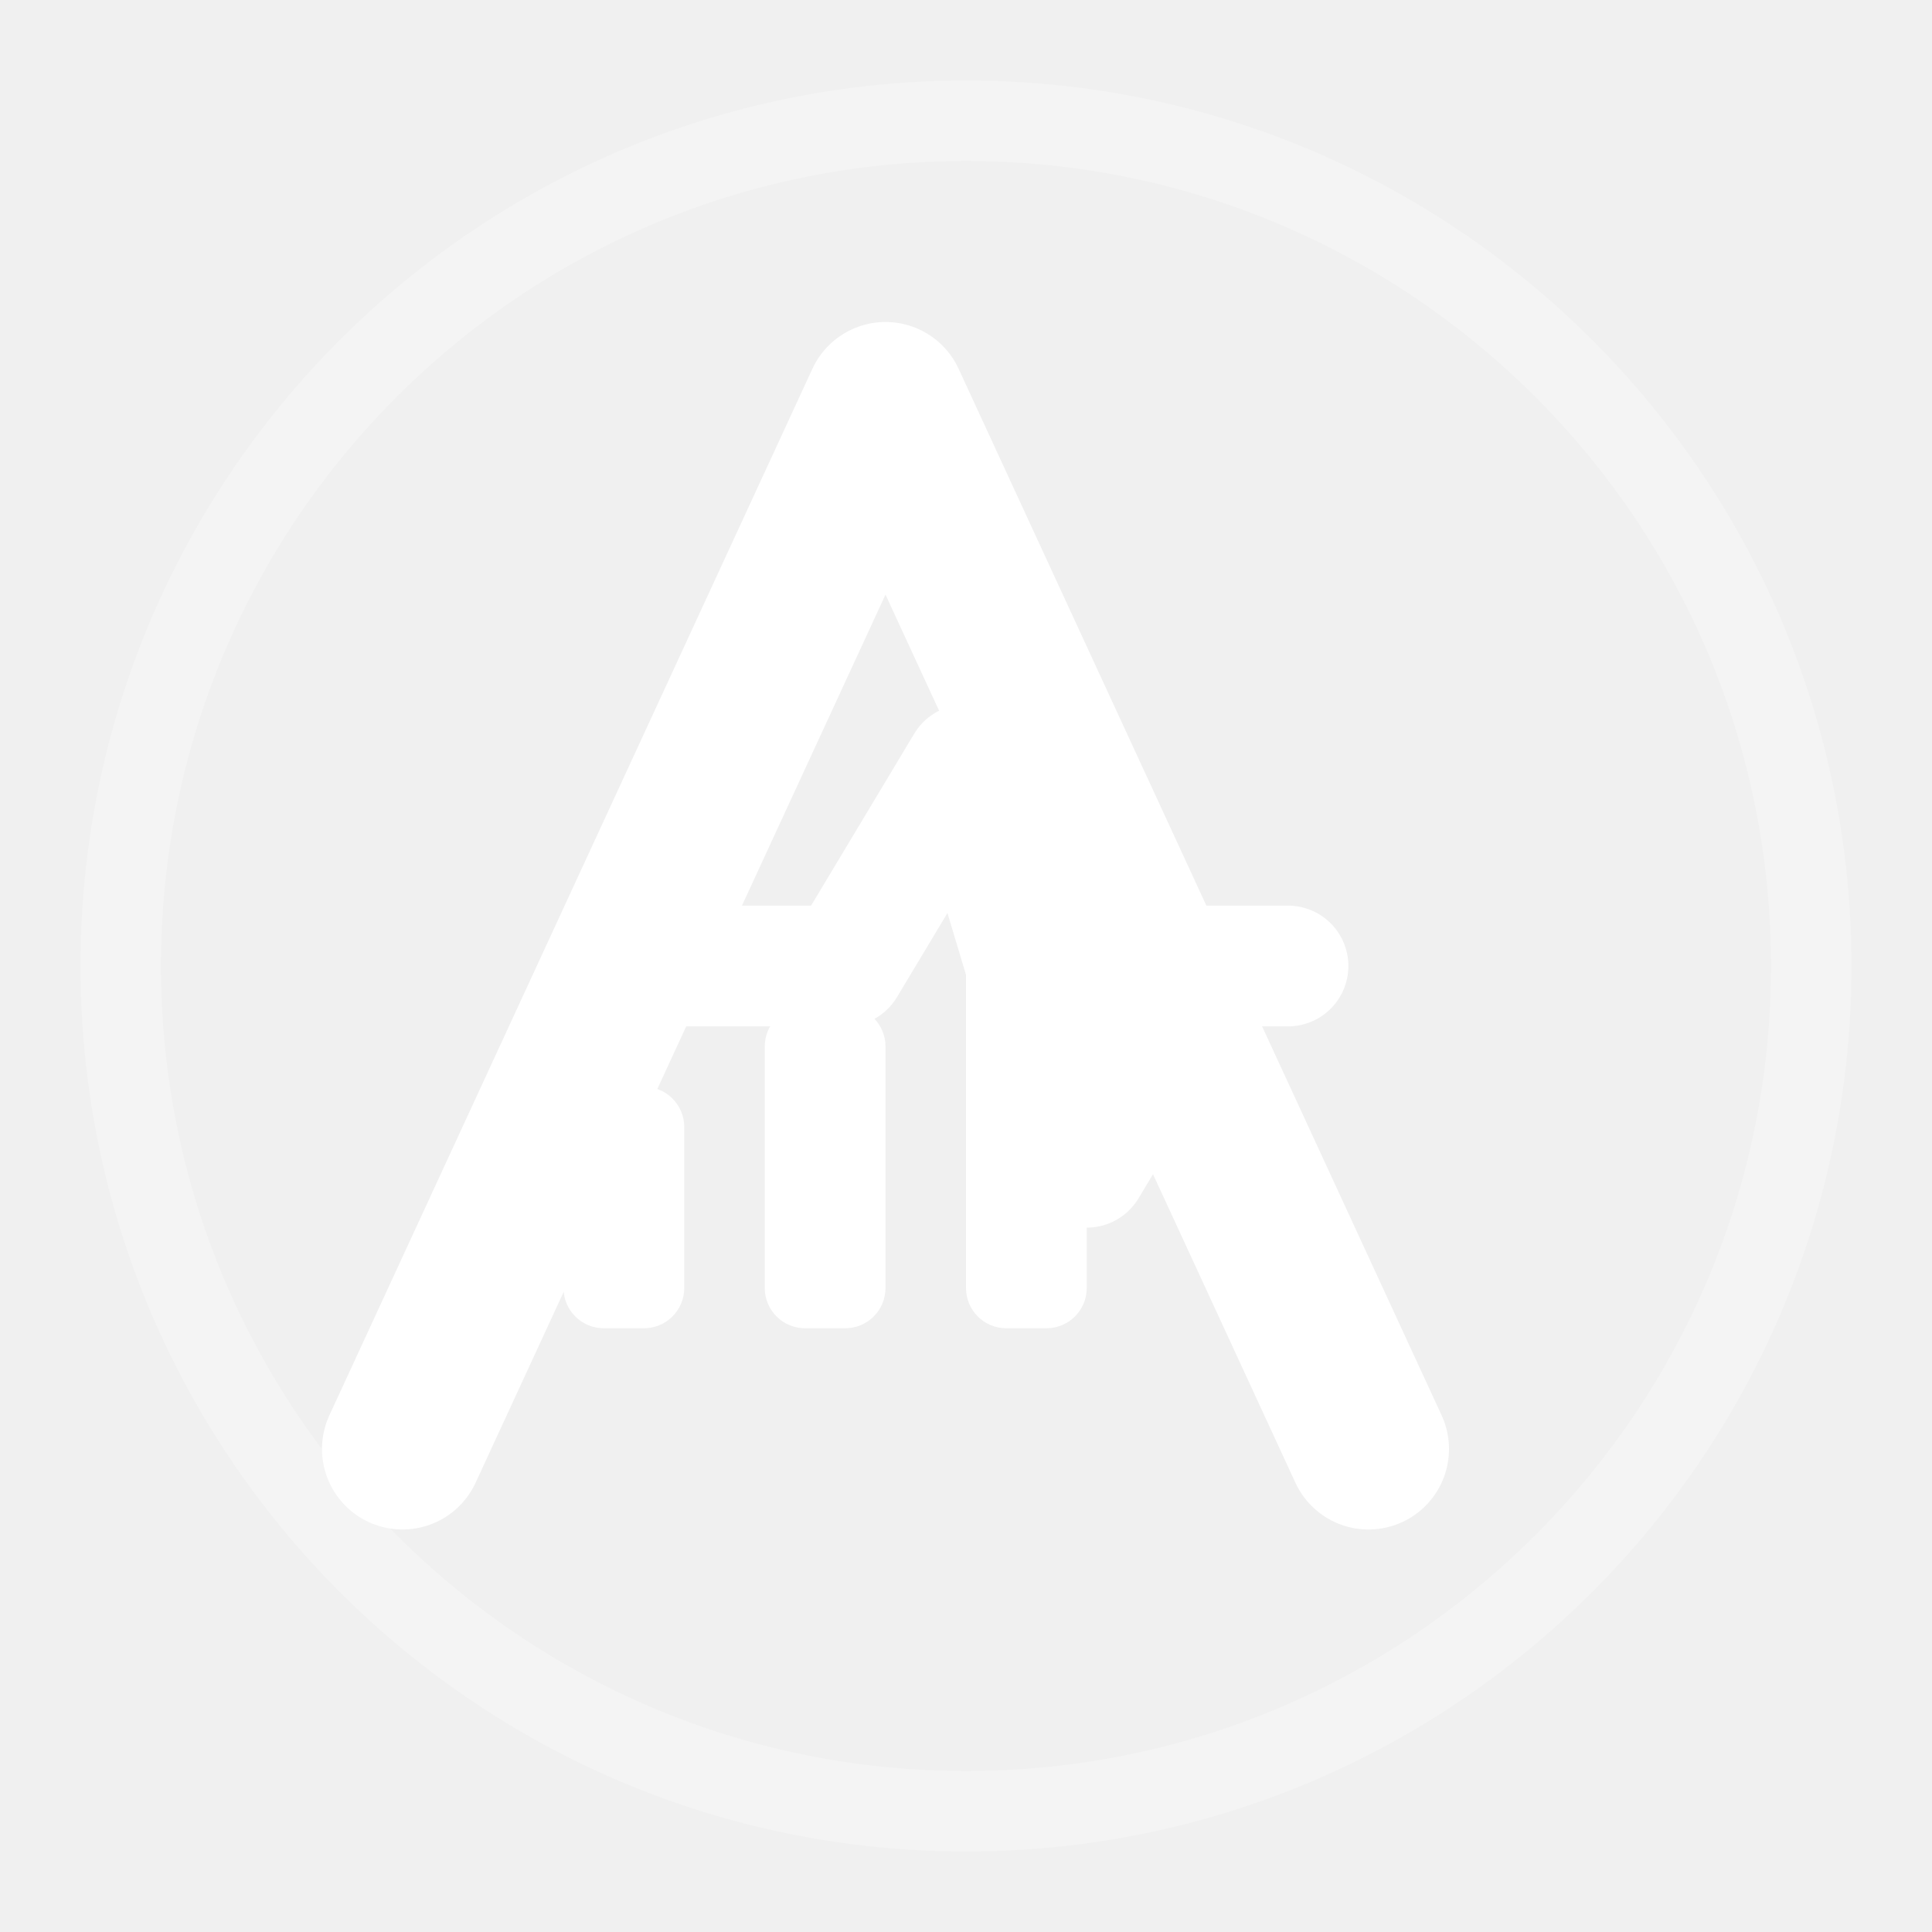
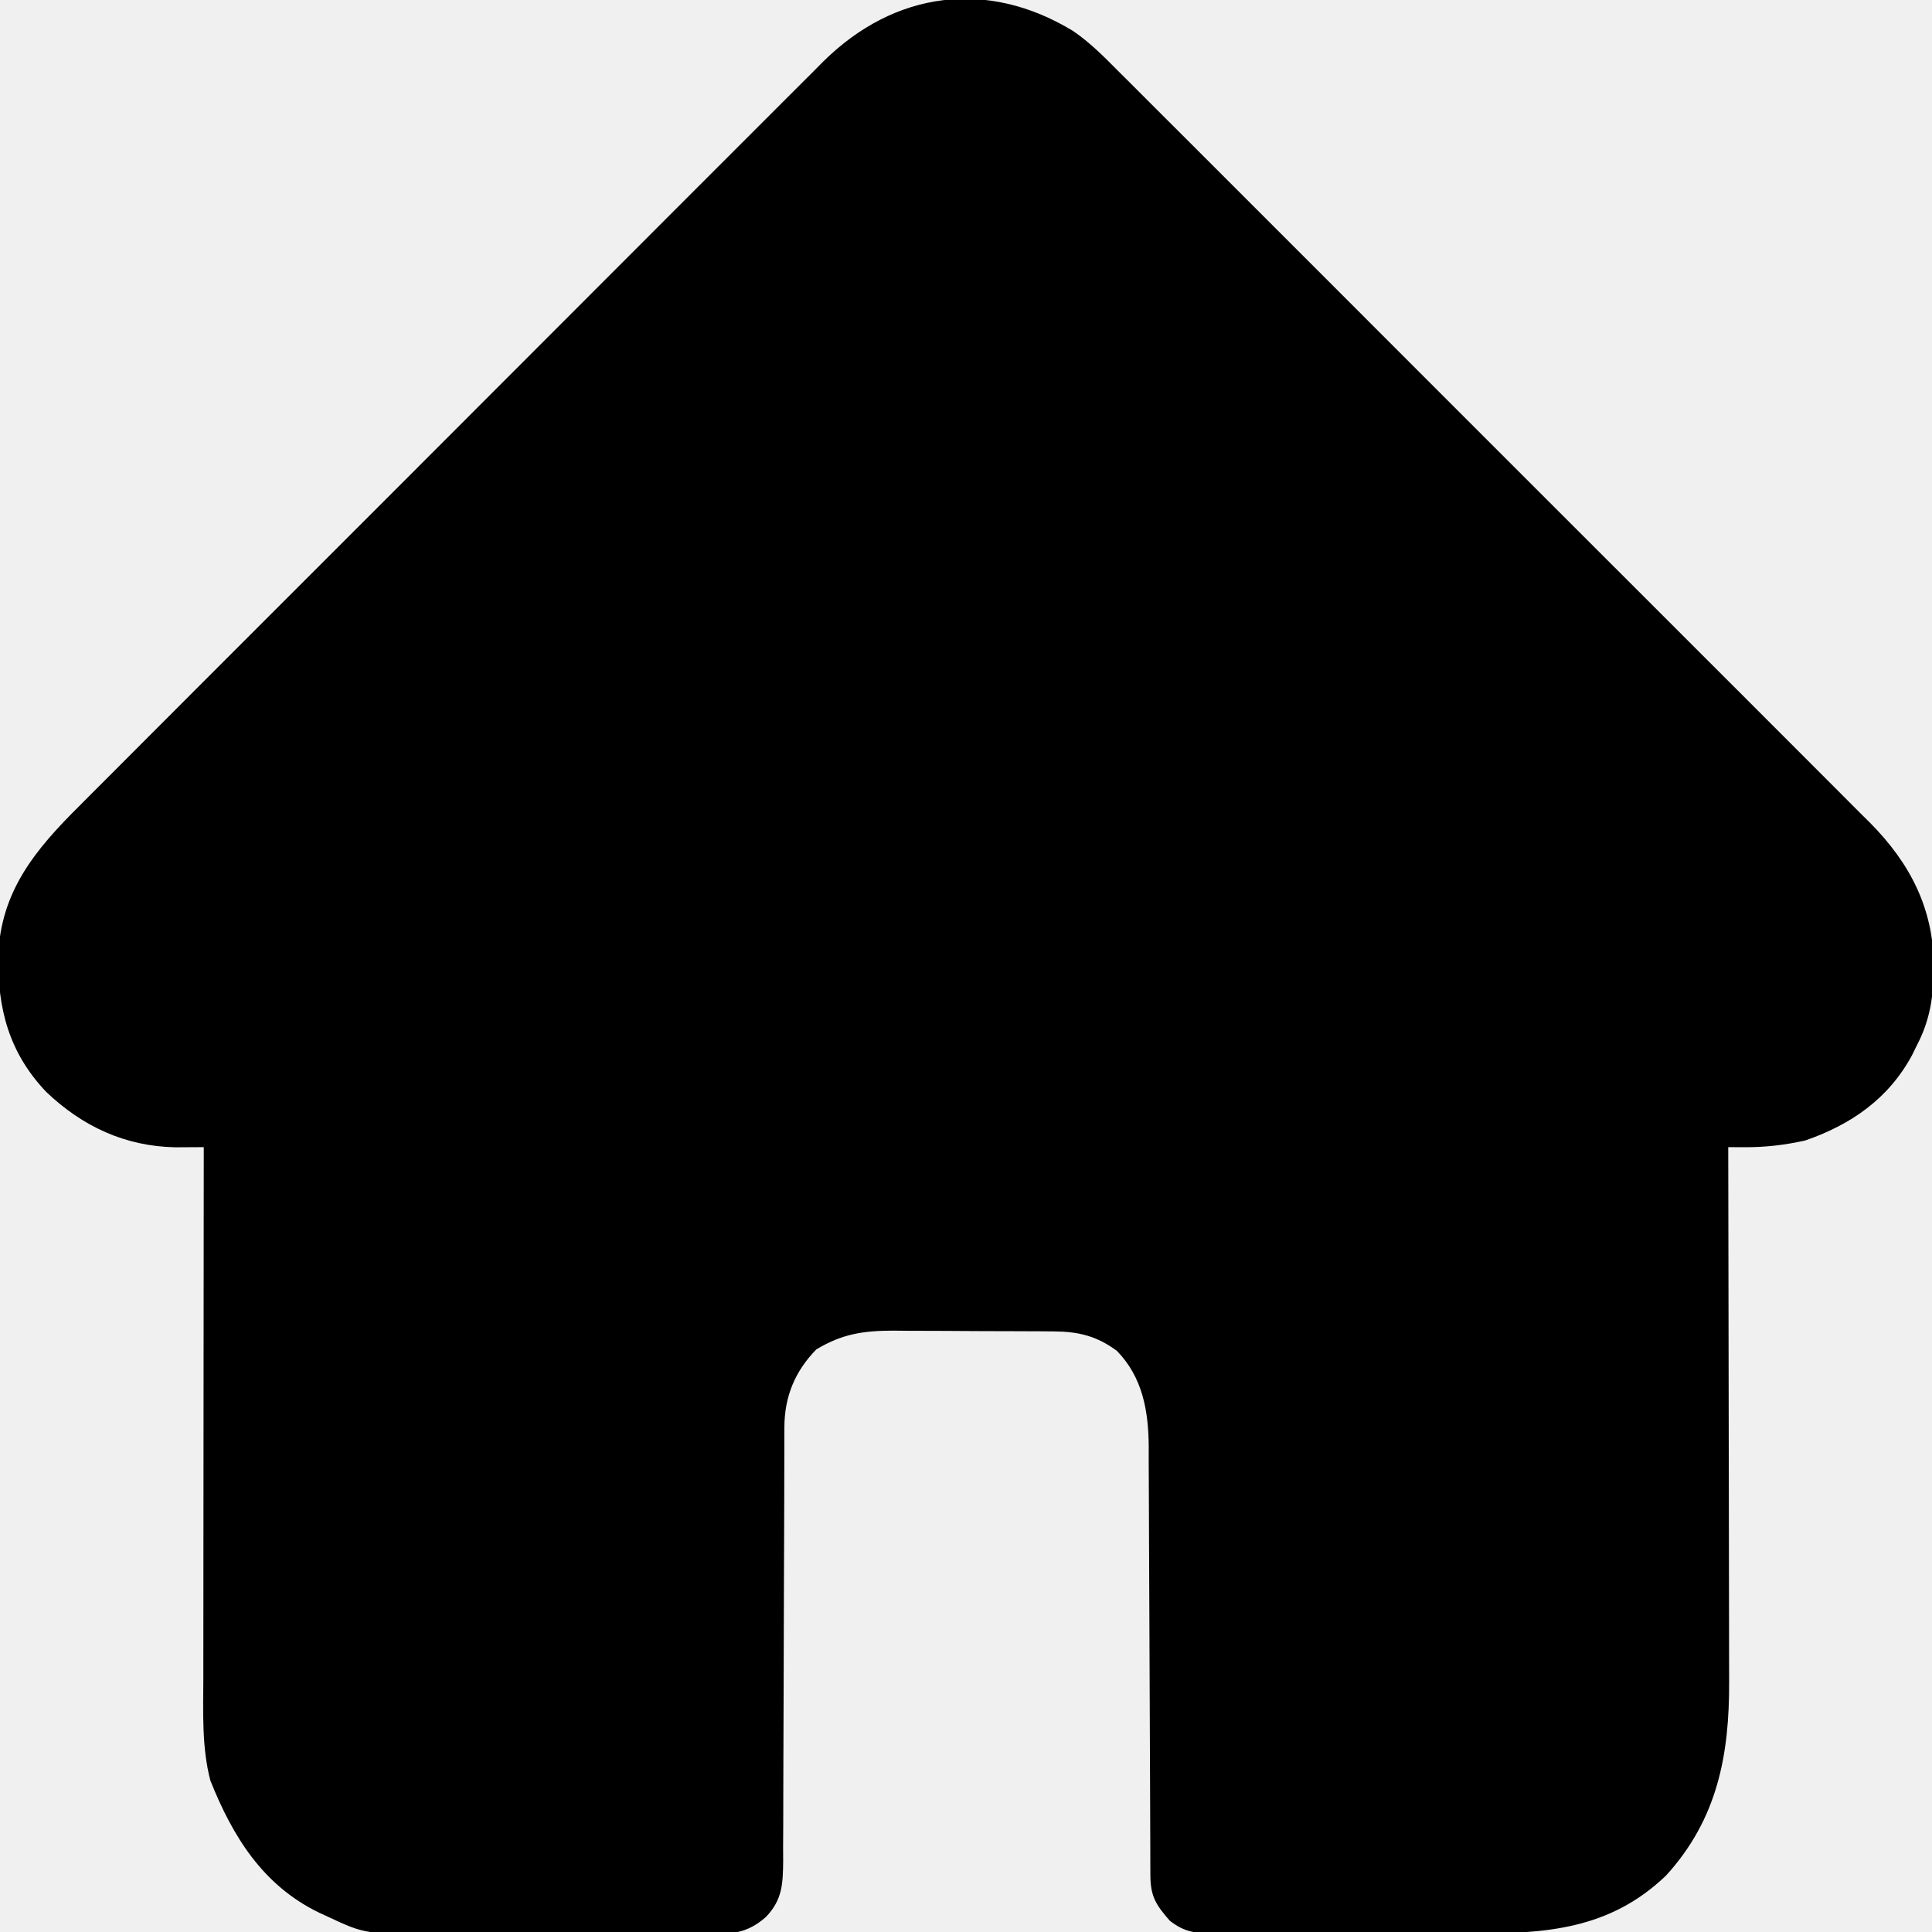
- <svg xmlns="http://www.w3.org/2000/svg" viewBox="0 0 96 96" width="48" height="48" role="img">
-   <circle cx="48" cy="48" r="42" fill="none" stroke="#ffffff" stroke-width="4" opacity="0.25" />
-   <path d="M20 72 L44 20 L68 72" fill="none" stroke="#ffffff" stroke-width="8" stroke-linecap="round" stroke-linejoin="round" />
-   <path d="M32 48 L42 48 L48 38 L54 58 L60 48 L64 48" fill="none" stroke="#ffffff" stroke-width="6" stroke-linecap="round" stroke-linejoin="round" />
-   <rect x="28" y="54" width="6" height="12" rx="2" fill="#ffffff" />
-   <rect x="38" y="50" width="6" height="16" rx="2" fill="#ffffff" />
-   <rect x="48" y="46" width="6" height="20" rx="2" fill="#ffffff" />
+ <svg xmlns="http://www.w3.org/2000/svg" version="1.1" width="512" height="512">
+   <path d="M0 0 C4.469 3.048 8.161 6.774 11.954 10.61 C12.836 11.486 13.719 12.362 14.628 13.264 C17.052 15.676 19.467 18.096 21.879 20.52 C24.491 23.141 27.114 25.75 29.736 28.361 C34.861 33.468 39.976 38.586 45.086 43.709 C49.242 47.873 53.402 52.034 57.564 56.192 C58.158 56.785 58.751 57.378 59.363 57.989 C60.569 59.194 61.775 60.399 62.981 61.604 C74.277 72.888 85.56 84.184 96.839 95.485 C106.506 105.169 116.183 114.844 125.868 124.51 C137.13 135.751 148.385 146.997 159.63 158.254 C160.83 159.456 162.03 160.657 163.231 161.859 C163.821 162.45 164.412 163.041 165.02 163.65 C169.171 167.805 173.326 171.954 177.484 176.102 C182.554 181.161 187.617 186.227 192.67 191.302 C195.246 193.888 197.825 196.472 200.413 199.046 C203.224 201.843 206.019 204.655 208.813 207.469 C209.625 208.272 210.438 209.075 211.275 209.903 C221.929 220.705 227.973 232.557 228.13 247.793 C228.051 255.453 227.246 261.922 223.63 268.793 C223.217 269.639 222.805 270.484 222.38 271.356 C216.172 282.924 206.196 289.839 194.005 294.043 C188.574 295.25 183.417 295.847 177.872 295.817 C176.675 295.812 176.675 295.812 175.453 295.806 C174.852 295.802 174.25 295.798 173.63 295.793 C173.632 296.973 173.632 296.973 173.635 298.178 C173.679 317.368 173.713 336.558 173.733 355.748 C173.744 365.029 173.758 374.309 173.781 383.589 C173.801 391.683 173.813 399.776 173.818 407.87 C173.82 412.151 173.826 416.432 173.841 420.713 C173.855 424.752 173.859 428.791 173.856 432.831 C173.856 434.304 173.86 435.777 173.868 437.25 C173.967 456.974 170.747 473.903 157.13 488.856 C142.144 503.182 125.146 504.257 105.512 504.192 C103.365 504.194 101.218 504.197 99.071 504.2 C94.591 504.205 90.112 504.198 85.632 504.184 C79.892 504.167 74.152 504.177 68.412 504.195 C63.987 504.206 59.562 504.202 55.137 504.195 C53.02 504.193 50.903 504.195 48.786 504.202 C45.833 504.21 42.88 504.198 39.927 504.181 C39.055 504.187 38.183 504.194 37.285 504.2 C32.566 504.15 29.467 503.841 25.63 500.793 C21.94 496.591 20.507 494.3 20.492 488.754 C20.486 487.687 20.481 486.62 20.475 485.521 C20.474 484.346 20.473 483.17 20.472 481.959 C20.467 480.725 20.462 479.49 20.457 478.219 C20.446 475.53 20.437 472.841 20.43 470.152 C20.42 465.894 20.399 461.636 20.377 457.378 C20.315 445.269 20.261 433.159 20.228 421.05 C20.21 414.365 20.181 407.68 20.14 400.995 C20.119 397.459 20.104 393.924 20.101 390.389 C20.099 386.437 20.073 382.485 20.046 378.533 C20.049 377.372 20.052 376.21 20.055 375.014 C19.959 365.585 18.42 356.802 11.63 349.793 C6.311 345.861 1.47 344.677 -5.022 344.632 C-6.157 344.622 -7.292 344.613 -8.461 344.603 C-9.684 344.599 -10.907 344.594 -12.167 344.59 C-13.43 344.584 -14.693 344.579 -15.994 344.573 C-18.667 344.563 -21.34 344.556 -24.013 344.553 C-27.42 344.548 -30.827 344.524 -34.234 344.495 C-37.503 344.472 -40.773 344.47 -44.042 344.465 C-45.257 344.453 -46.472 344.44 -47.724 344.428 C-55.596 344.448 -61.234 345.292 -68.058 349.418 C-73.778 355.293 -76.491 362.018 -76.502 370.131 C-76.506 371.213 -76.51 372.296 -76.514 373.411 C-76.513 374.593 -76.513 375.776 -76.512 376.994 C-76.516 378.243 -76.519 379.492 -76.523 380.779 C-76.53 383.494 -76.536 386.208 -76.539 388.923 C-76.545 393.218 -76.561 397.513 -76.58 401.808 C-76.587 403.28 -76.593 404.751 -76.599 406.223 C-76.603 406.96 -76.606 407.697 -76.609 408.456 C-76.651 418.452 -76.684 428.449 -76.696 438.446 C-76.705 445.193 -76.727 451.939 -76.766 458.686 C-76.785 462.254 -76.798 465.822 -76.793 469.391 C-76.787 473.372 -76.813 477.353 -76.84 481.334 C-76.834 482.512 -76.827 483.691 -76.82 484.905 C-76.89 490.984 -76.987 495.168 -81.37 499.793 C-86.377 504.208 -90.495 504.37 -96.857 504.311 C-97.795 504.318 -98.732 504.325 -99.698 504.332 C-102.79 504.35 -105.88 504.338 -108.972 504.324 C-111.132 504.327 -113.292 504.331 -115.452 504.336 C-119.979 504.342 -124.506 504.333 -129.034 504.315 C-134.81 504.292 -140.586 504.305 -146.363 504.329 C-150.826 504.344 -155.289 504.339 -159.752 504.328 C-161.88 504.326 -164.008 504.329 -166.136 504.338 C-187.489 504.412 -187.489 504.412 -197.37 499.793 C-198.19 499.415 -199.01 499.037 -199.854 498.648 C-214.767 491.392 -222.704 478.458 -228.62 463.668 C-230.936 454.791 -230.507 445.552 -230.484 436.451 C-230.484 434.913 -230.484 433.375 -230.484 431.836 C-230.485 427.684 -230.479 423.532 -230.472 419.38 C-230.465 415.032 -230.465 410.683 -230.464 406.335 C-230.461 398.112 -230.452 389.889 -230.442 381.665 C-230.431 372.299 -230.426 362.933 -230.421 353.566 C-230.41 334.308 -230.393 315.051 -230.37 295.793 C-231.049 295.799 -231.729 295.804 -232.428 295.81 C-233.323 295.814 -234.218 295.819 -235.14 295.823 C-236.025 295.829 -236.911 295.834 -237.823 295.84 C-251.266 295.593 -262.529 290.29 -272.113 281.172 C-281.98 270.775 -285.008 259.216 -284.839 245.159 C-284.222 228.091 -275.13 217.077 -263.389 205.424 C-262.52 204.55 -261.65 203.675 -260.754 202.773 C-258.368 200.376 -255.976 197.985 -253.581 195.597 C-250.988 193.008 -248.403 190.412 -245.818 187.816 C-240.763 182.744 -235.701 177.681 -230.635 172.62 C-226.516 168.505 -222.4 164.388 -218.286 160.268 C-217.405 159.387 -217.405 159.387 -216.507 158.487 C-215.314 157.292 -214.12 156.098 -212.927 154.903 C-201.76 143.722 -190.584 132.551 -179.404 121.383 C-169.188 111.177 -158.983 100.959 -148.784 90.736 C-138.294 80.221 -127.796 69.714 -117.29 59.214 C-111.399 53.327 -105.51 47.436 -99.63 41.538 C-94.626 36.519 -89.615 31.508 -84.595 26.505 C-82.037 23.956 -79.482 21.403 -76.936 18.841 C-74.17 16.059 -71.388 13.292 -68.605 10.527 C-67.811 9.723 -67.017 8.919 -66.199 8.091 C-47.241 -10.621 -22.711 -13.801 0 0 Z " fill="#000000" transform="translate(284.3704,8.206787)" />
</svg>
